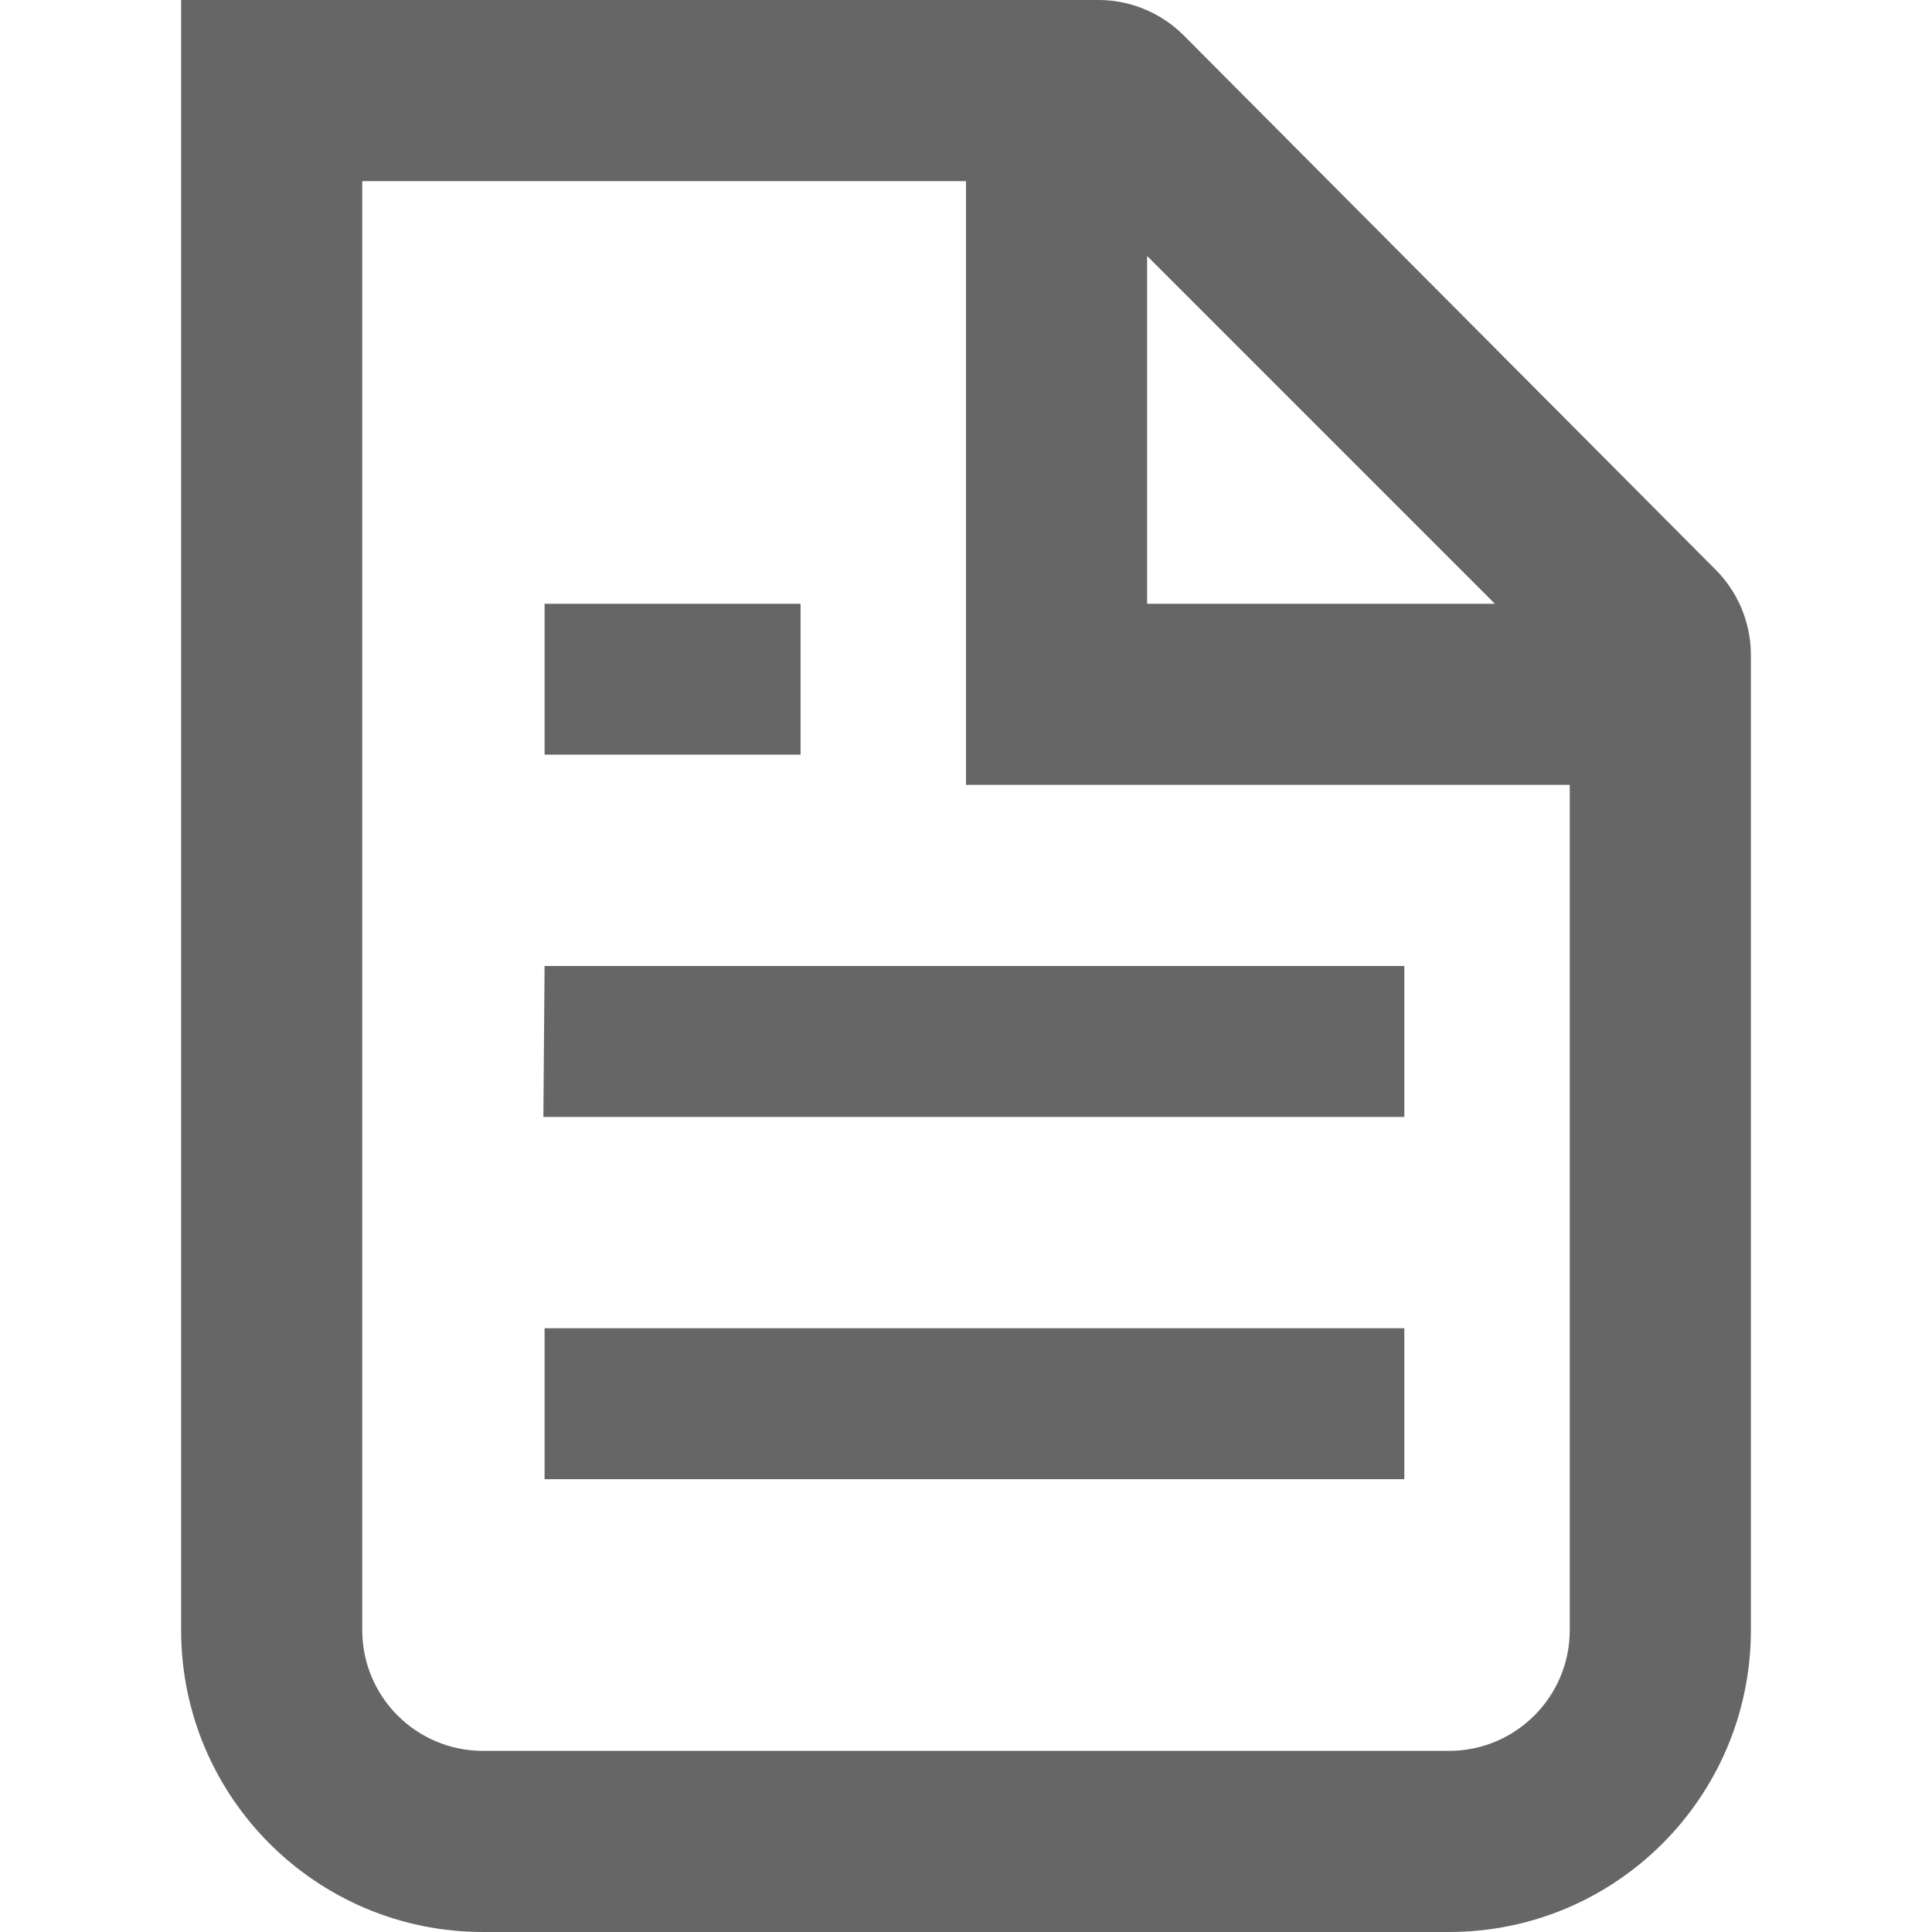
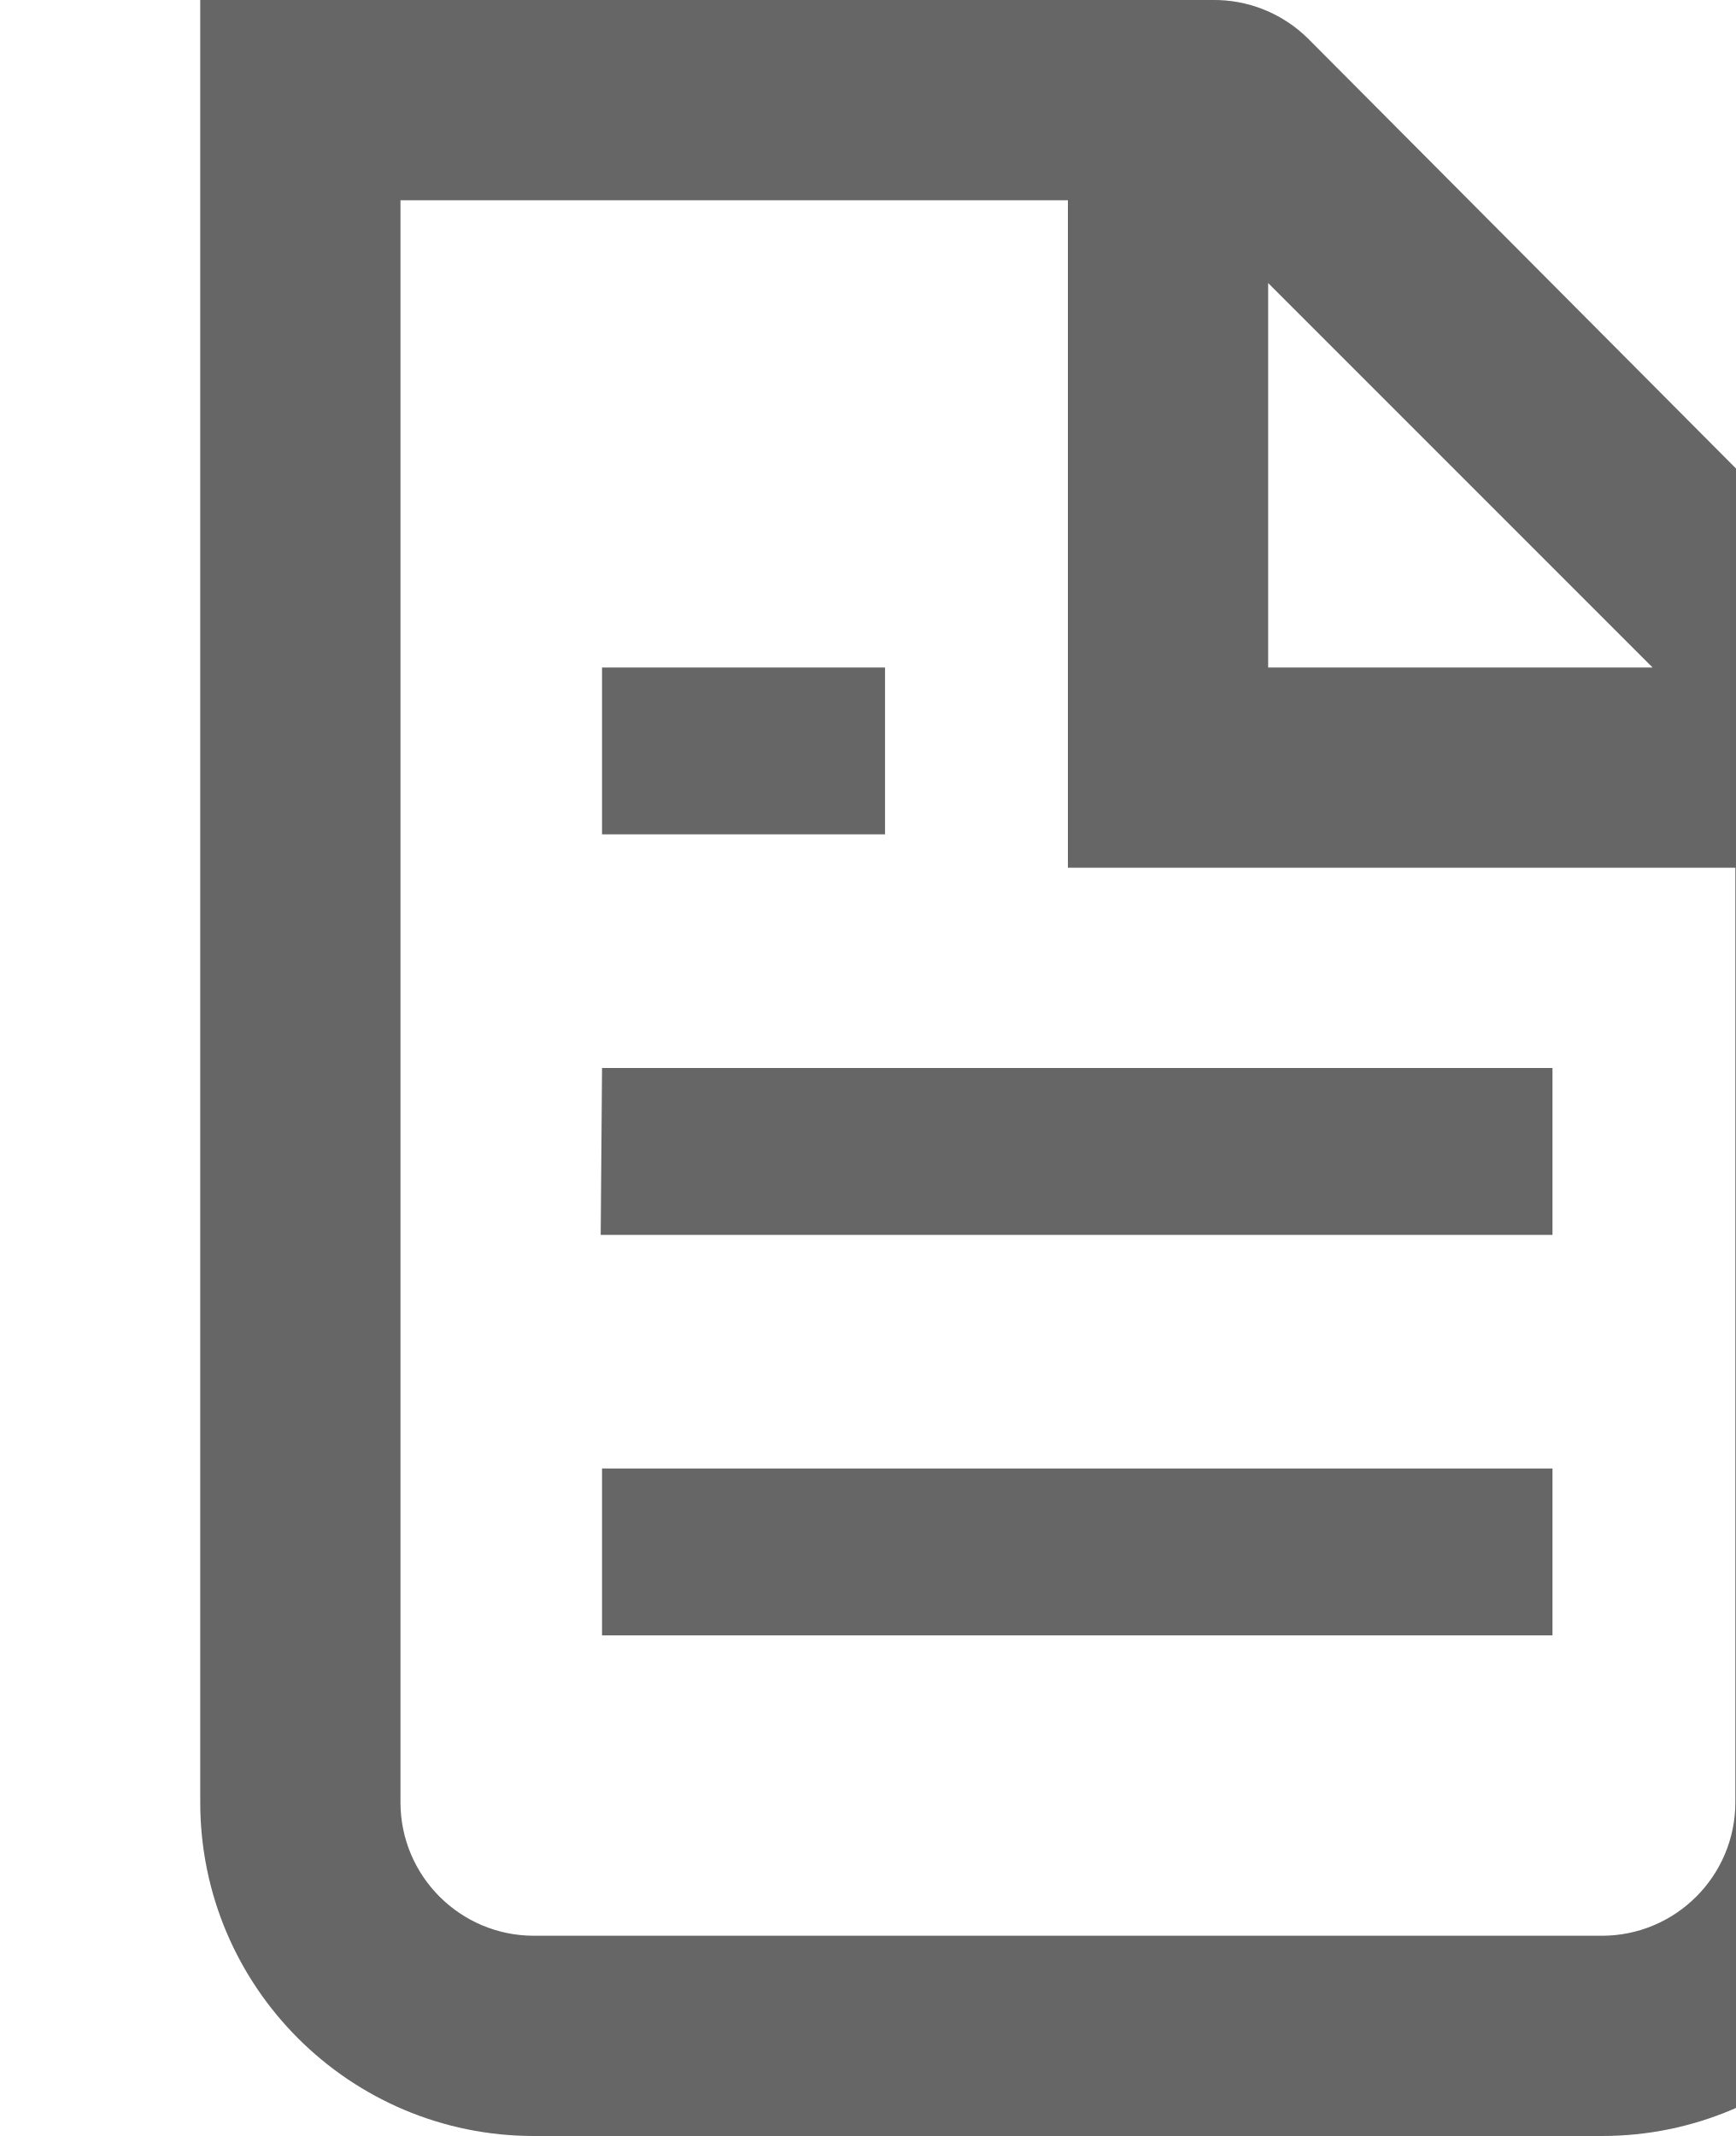
- <svg xmlns="http://www.w3.org/2000/svg" fill="none" viewBox="0 0 16 16">
+ <svg xmlns="http://www.w3.org/2000/svg" fill="none">
  <path d="M14.5 13.5V5.41a1 1 0 0 0-.3-.7L9.8.29A1 1 0 0 0 9.08 0H1.5v13.5A2.5 2.5 0 0 0 4 16h8a2.5 2.5 0 0 0 2.5-2.5m-1.5 0v-7H8v-5H3v12a1 1 0 0 0 1 1h8a1 1 0 0 0 1-1M9.5 5V2.12L12.38 5zM5.13 5h-.62v1.25h2.12V5zm-.62 3h7.12v1.25H4.5zm.62 3h-.62v1.25h7.12V11z" clip-rule="evenodd" fill="#666" fill-rule="evenodd" />
</svg>
